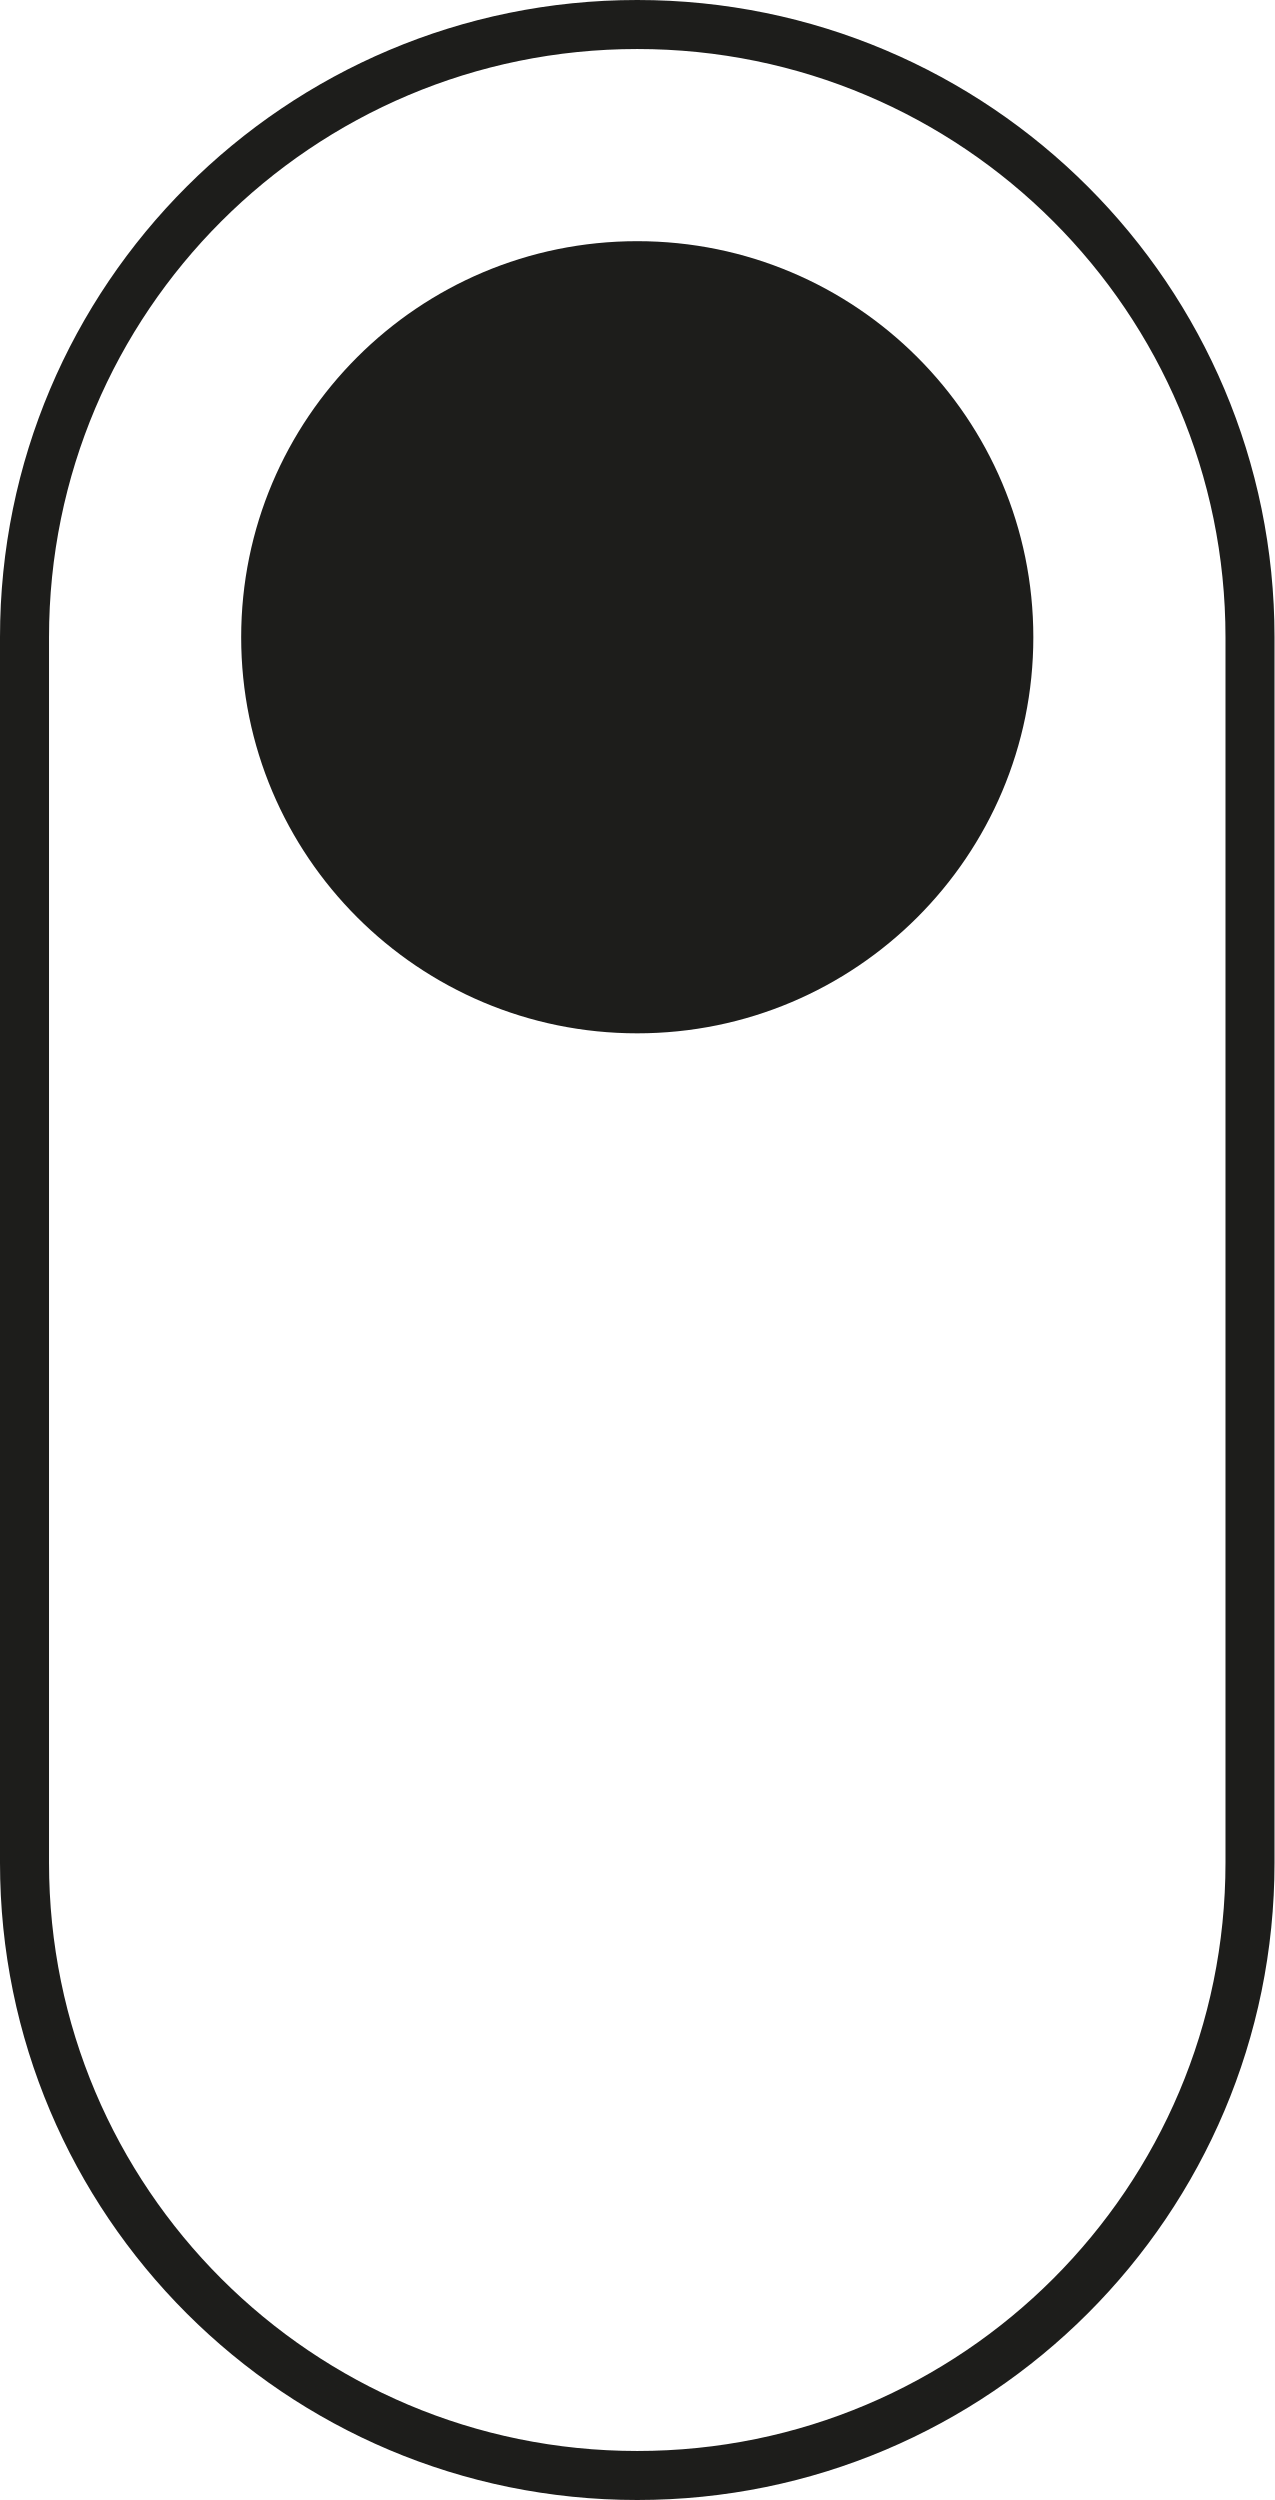
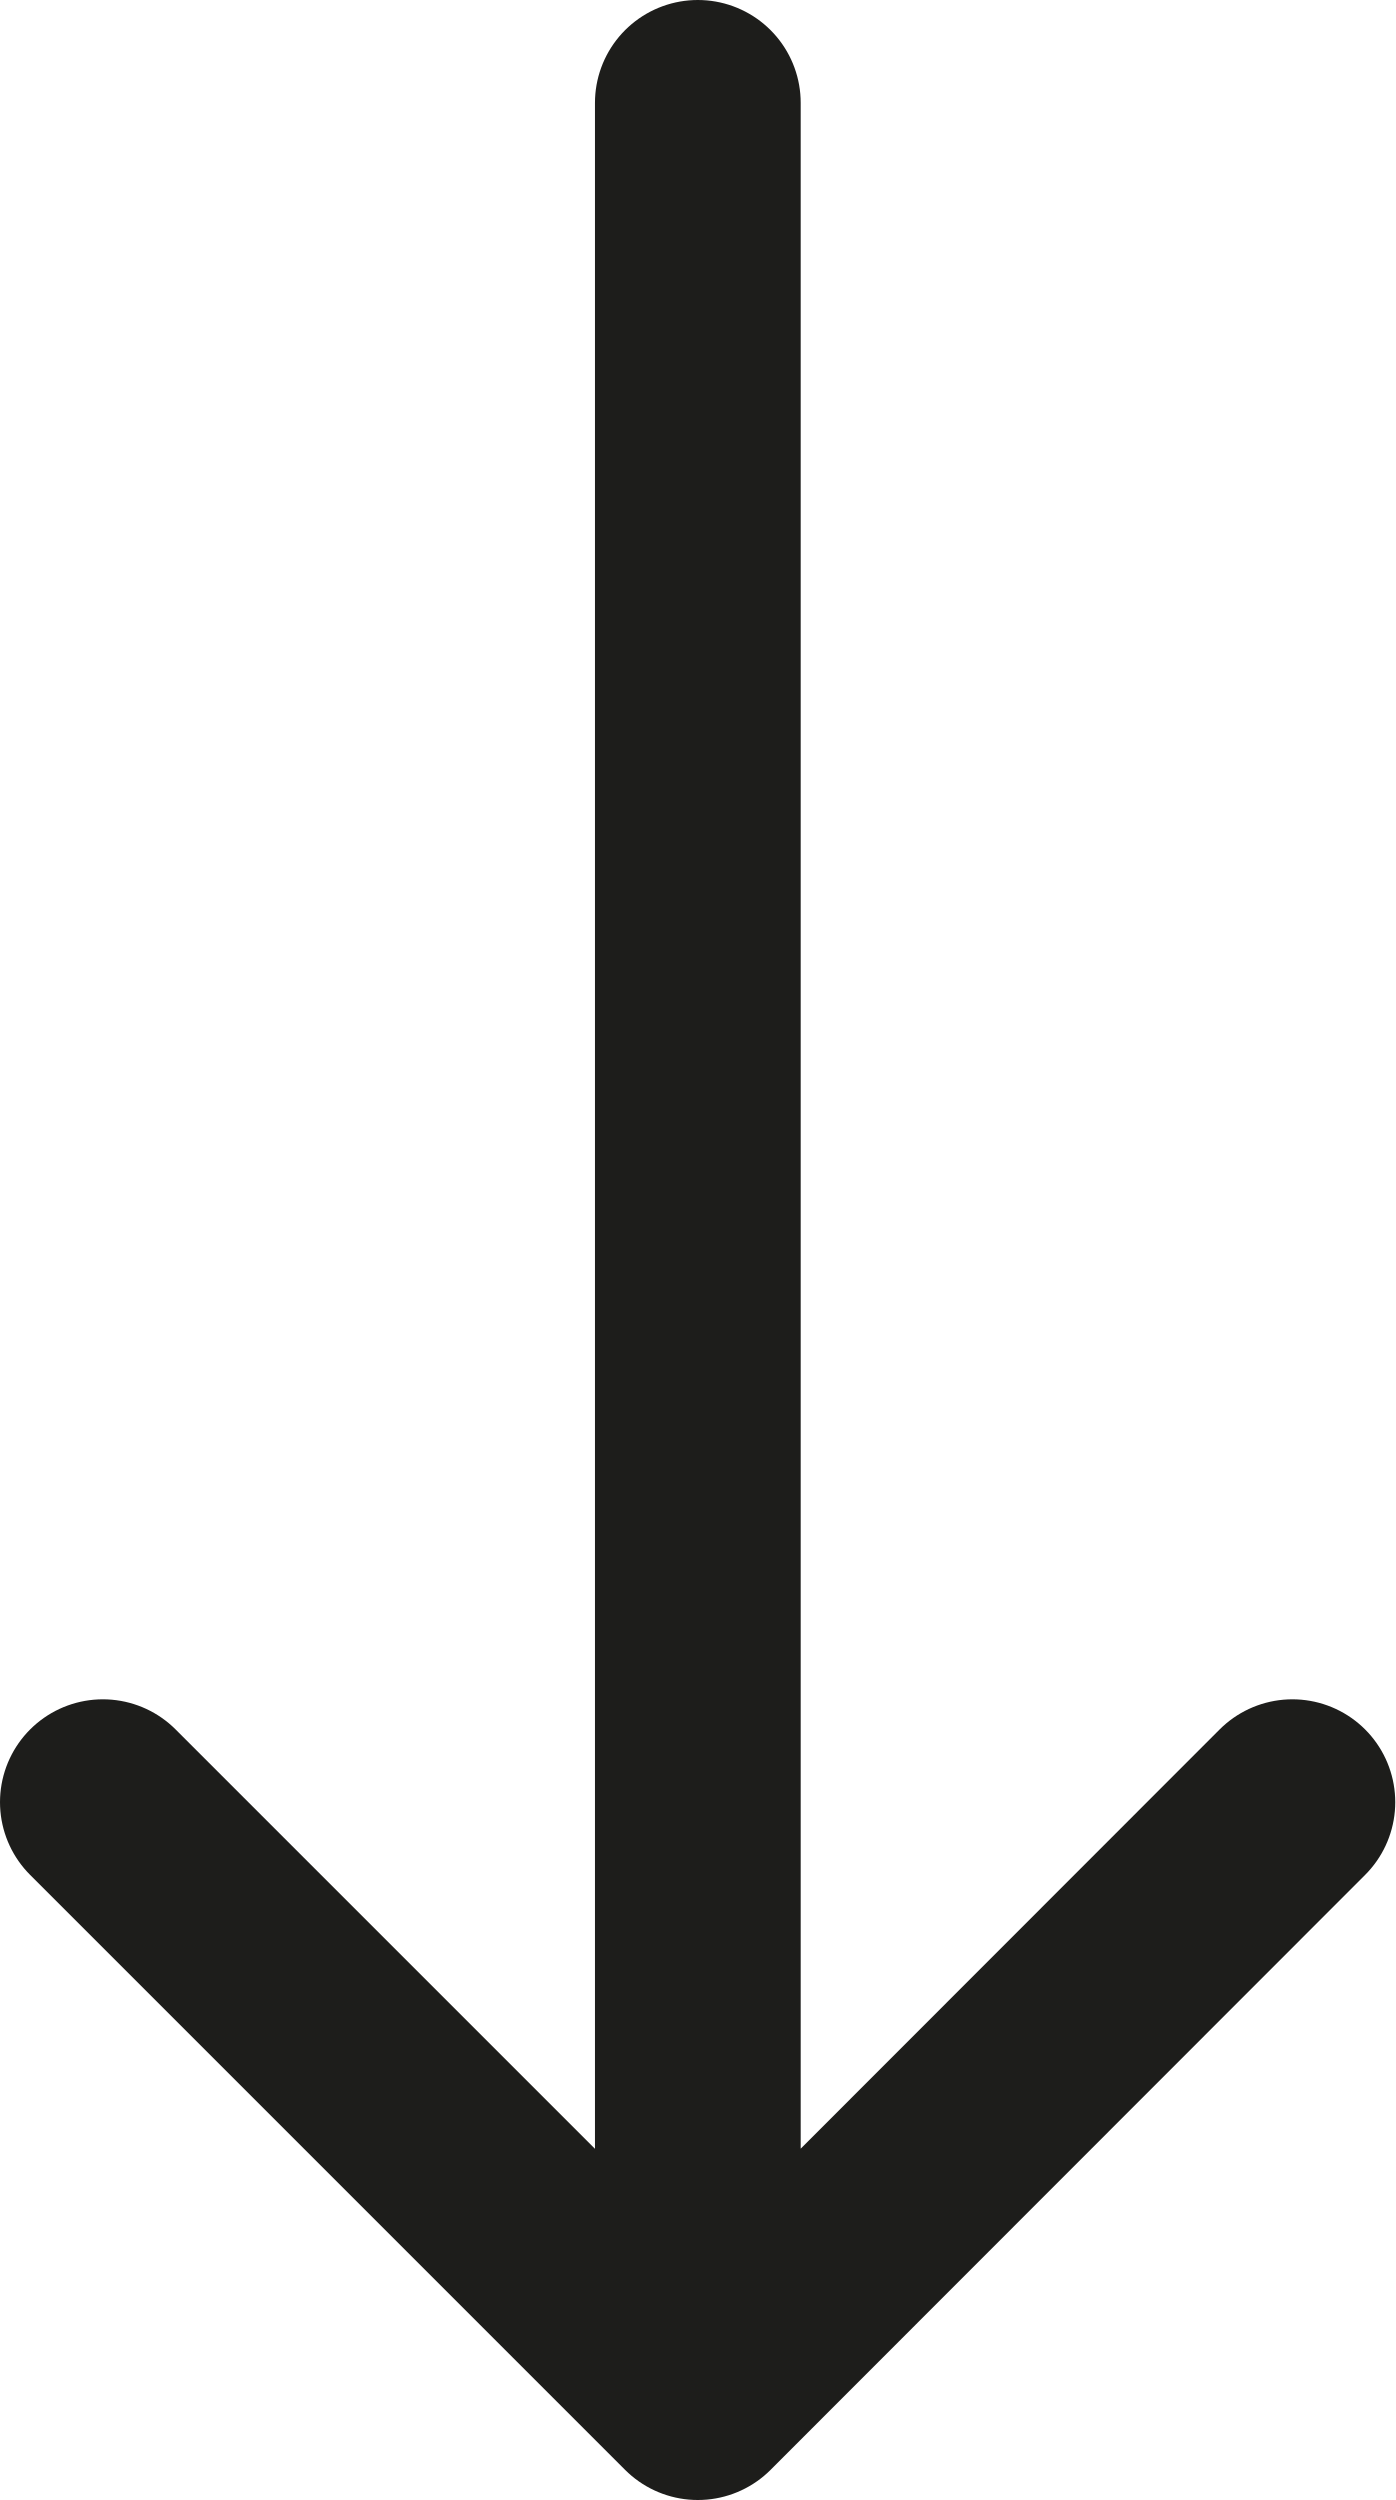
- <svg xmlns="http://www.w3.org/2000/svg" viewBox="0 0 52 102">
-   <rect fill="none" height="100" rx="25" width="50" x="1" y="1" />
-   <g fill="#1d1d1b">
-     <path d="M26 102A26 26 0 0 1 0 76V26a26 26 0 0 1 52 0v50a26 26 0 0 1-26 26zM26 2A24 24 0 0 0 2 26v50a24 24 0 0 0 48 0V26A24 24 0 0 0 26 2z" />
-     <circle class="scroll__indicator__circle" cx="26" cy="26" r="16.16" />
+ <svg xmlns="http://www.w3.org/2000/svg" viewBox="0 0 33.91 60.76">
+   <defs>
+     <style>.cls-1{fill:none;stroke:#1d1d1b;stroke-linecap:round;stroke-miterlimit:10;stroke-width:5px}</style>
+   </defs>
+   <g id="Calque_2" data-name="Calque 2">
+     <g id="Calque_1-2" data-name="Calque 1">
+       <path class="cls-1" d="M16.96 2.5v55.76M2.5 43.8l14.46 14.46M31.41 43.8 16.96 58.26" />
+     </g>
  </g>
</svg>
